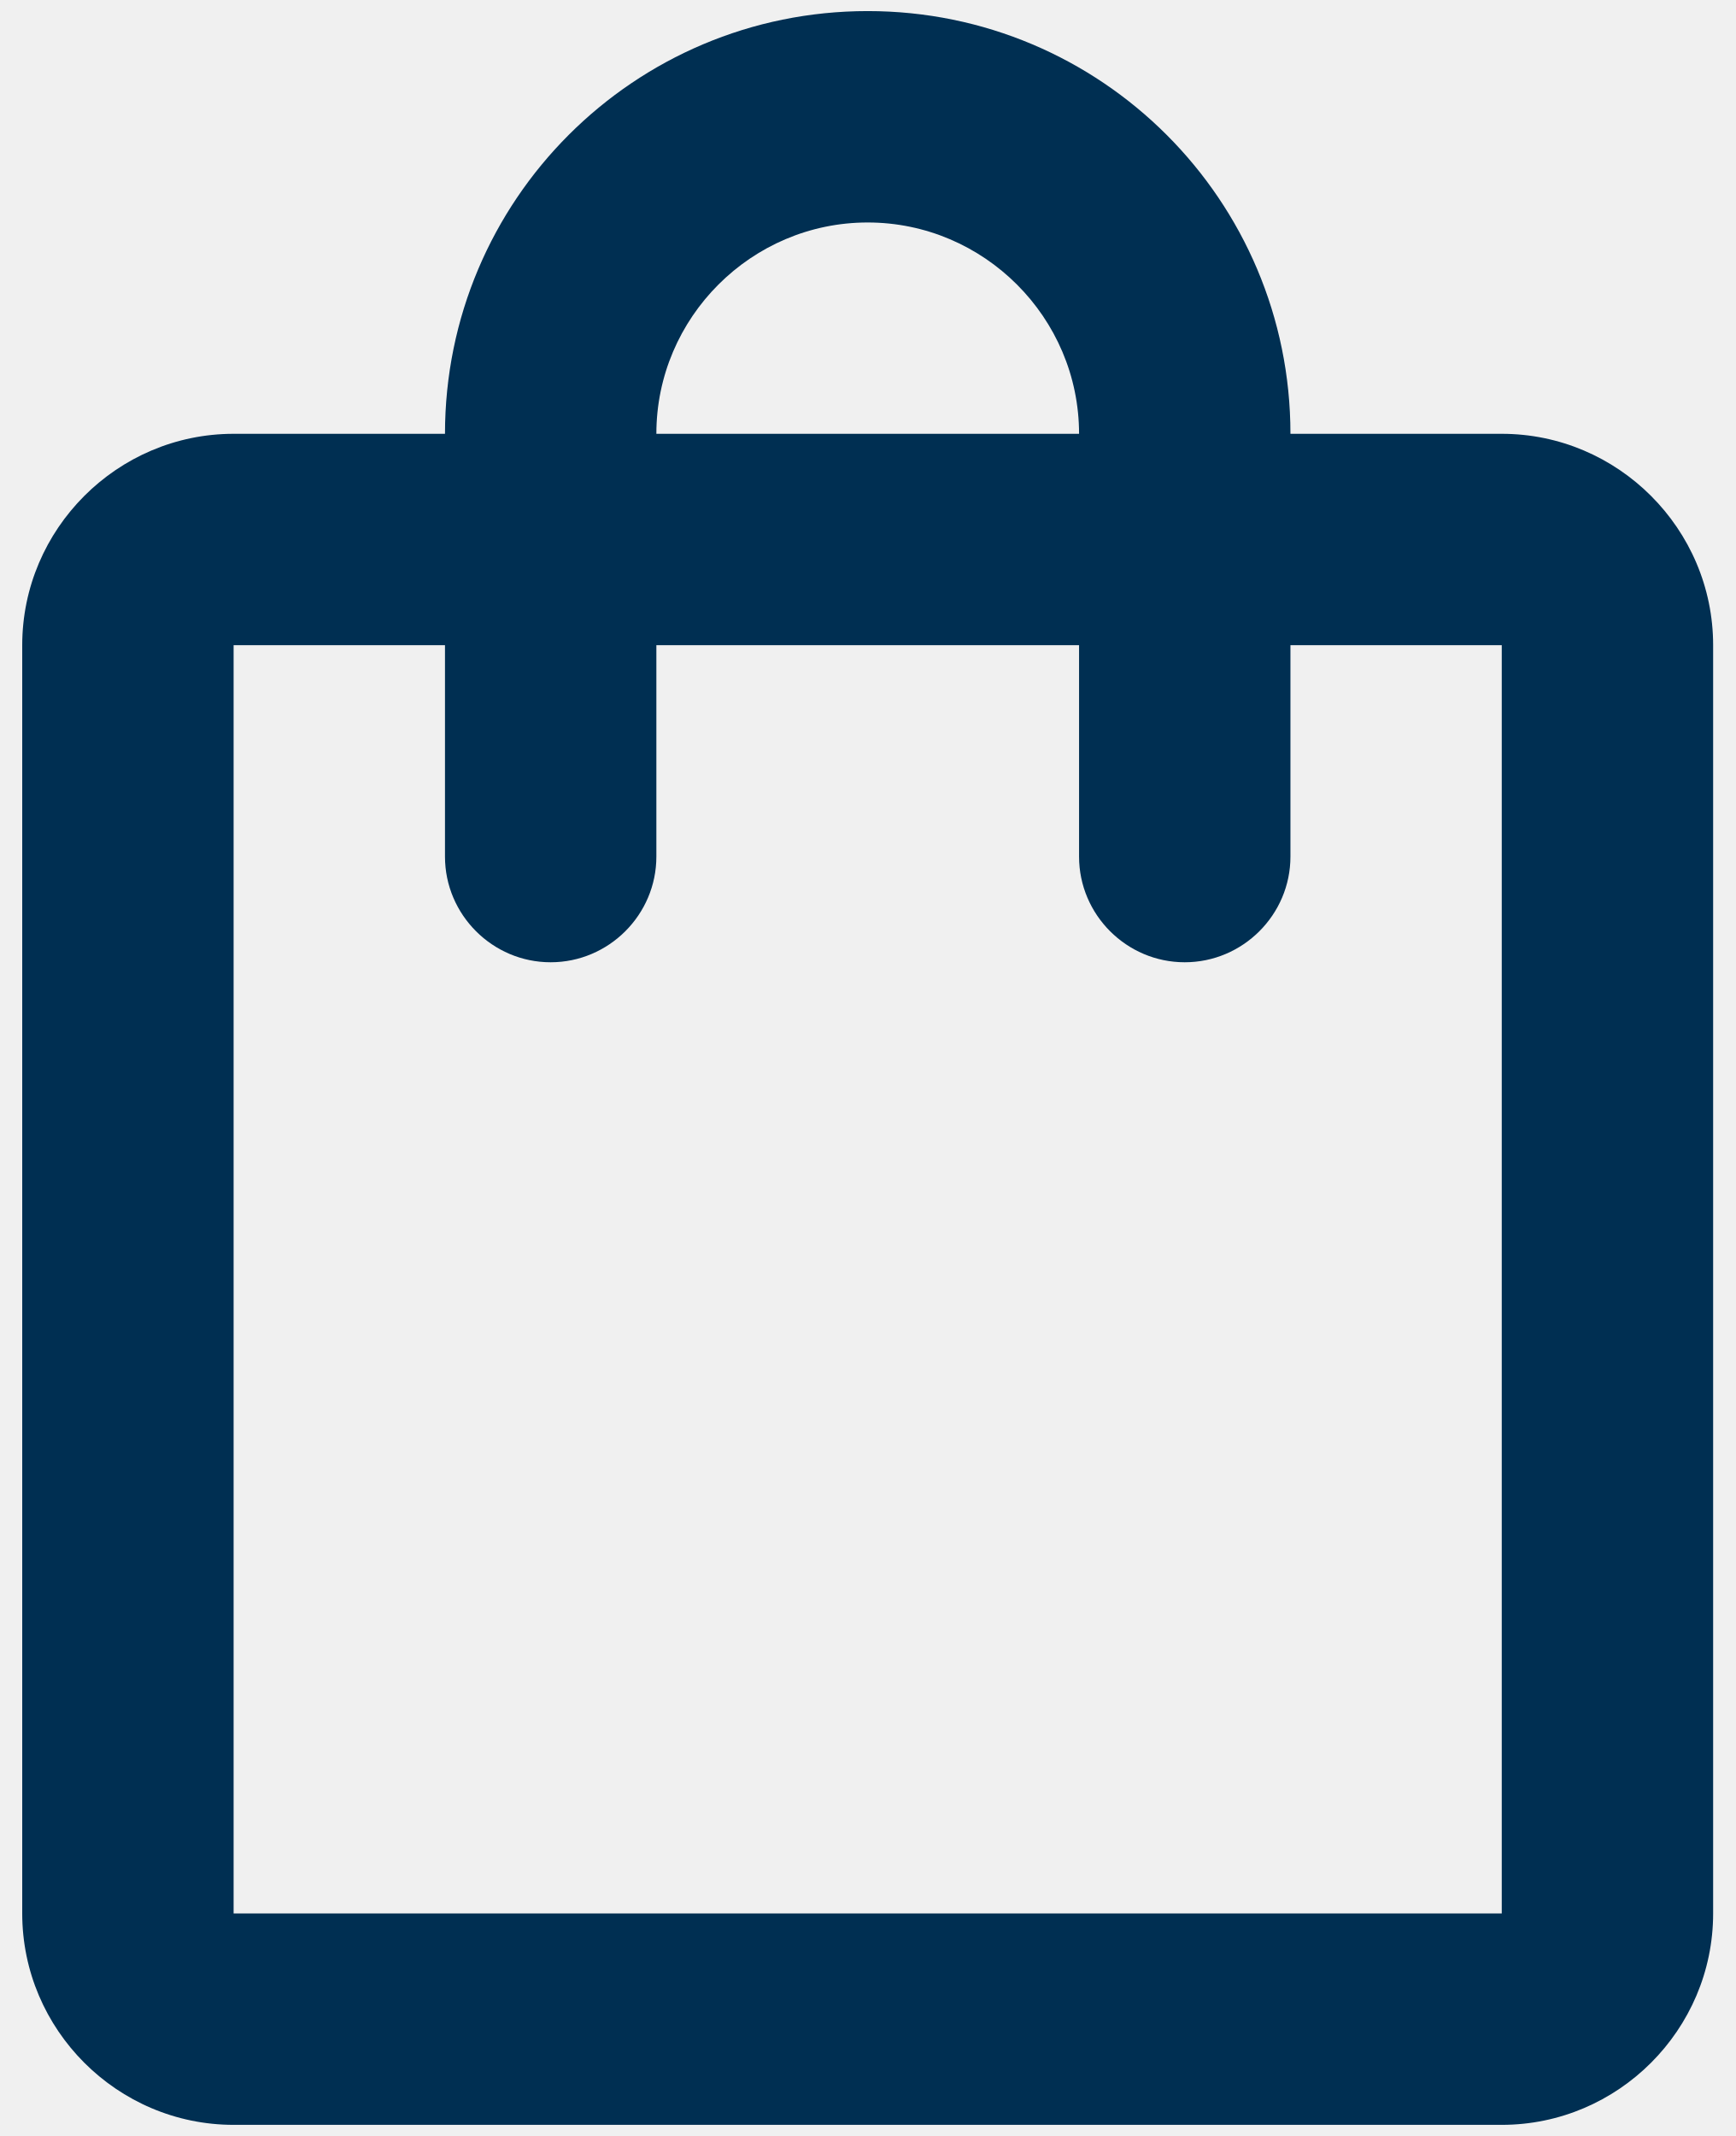
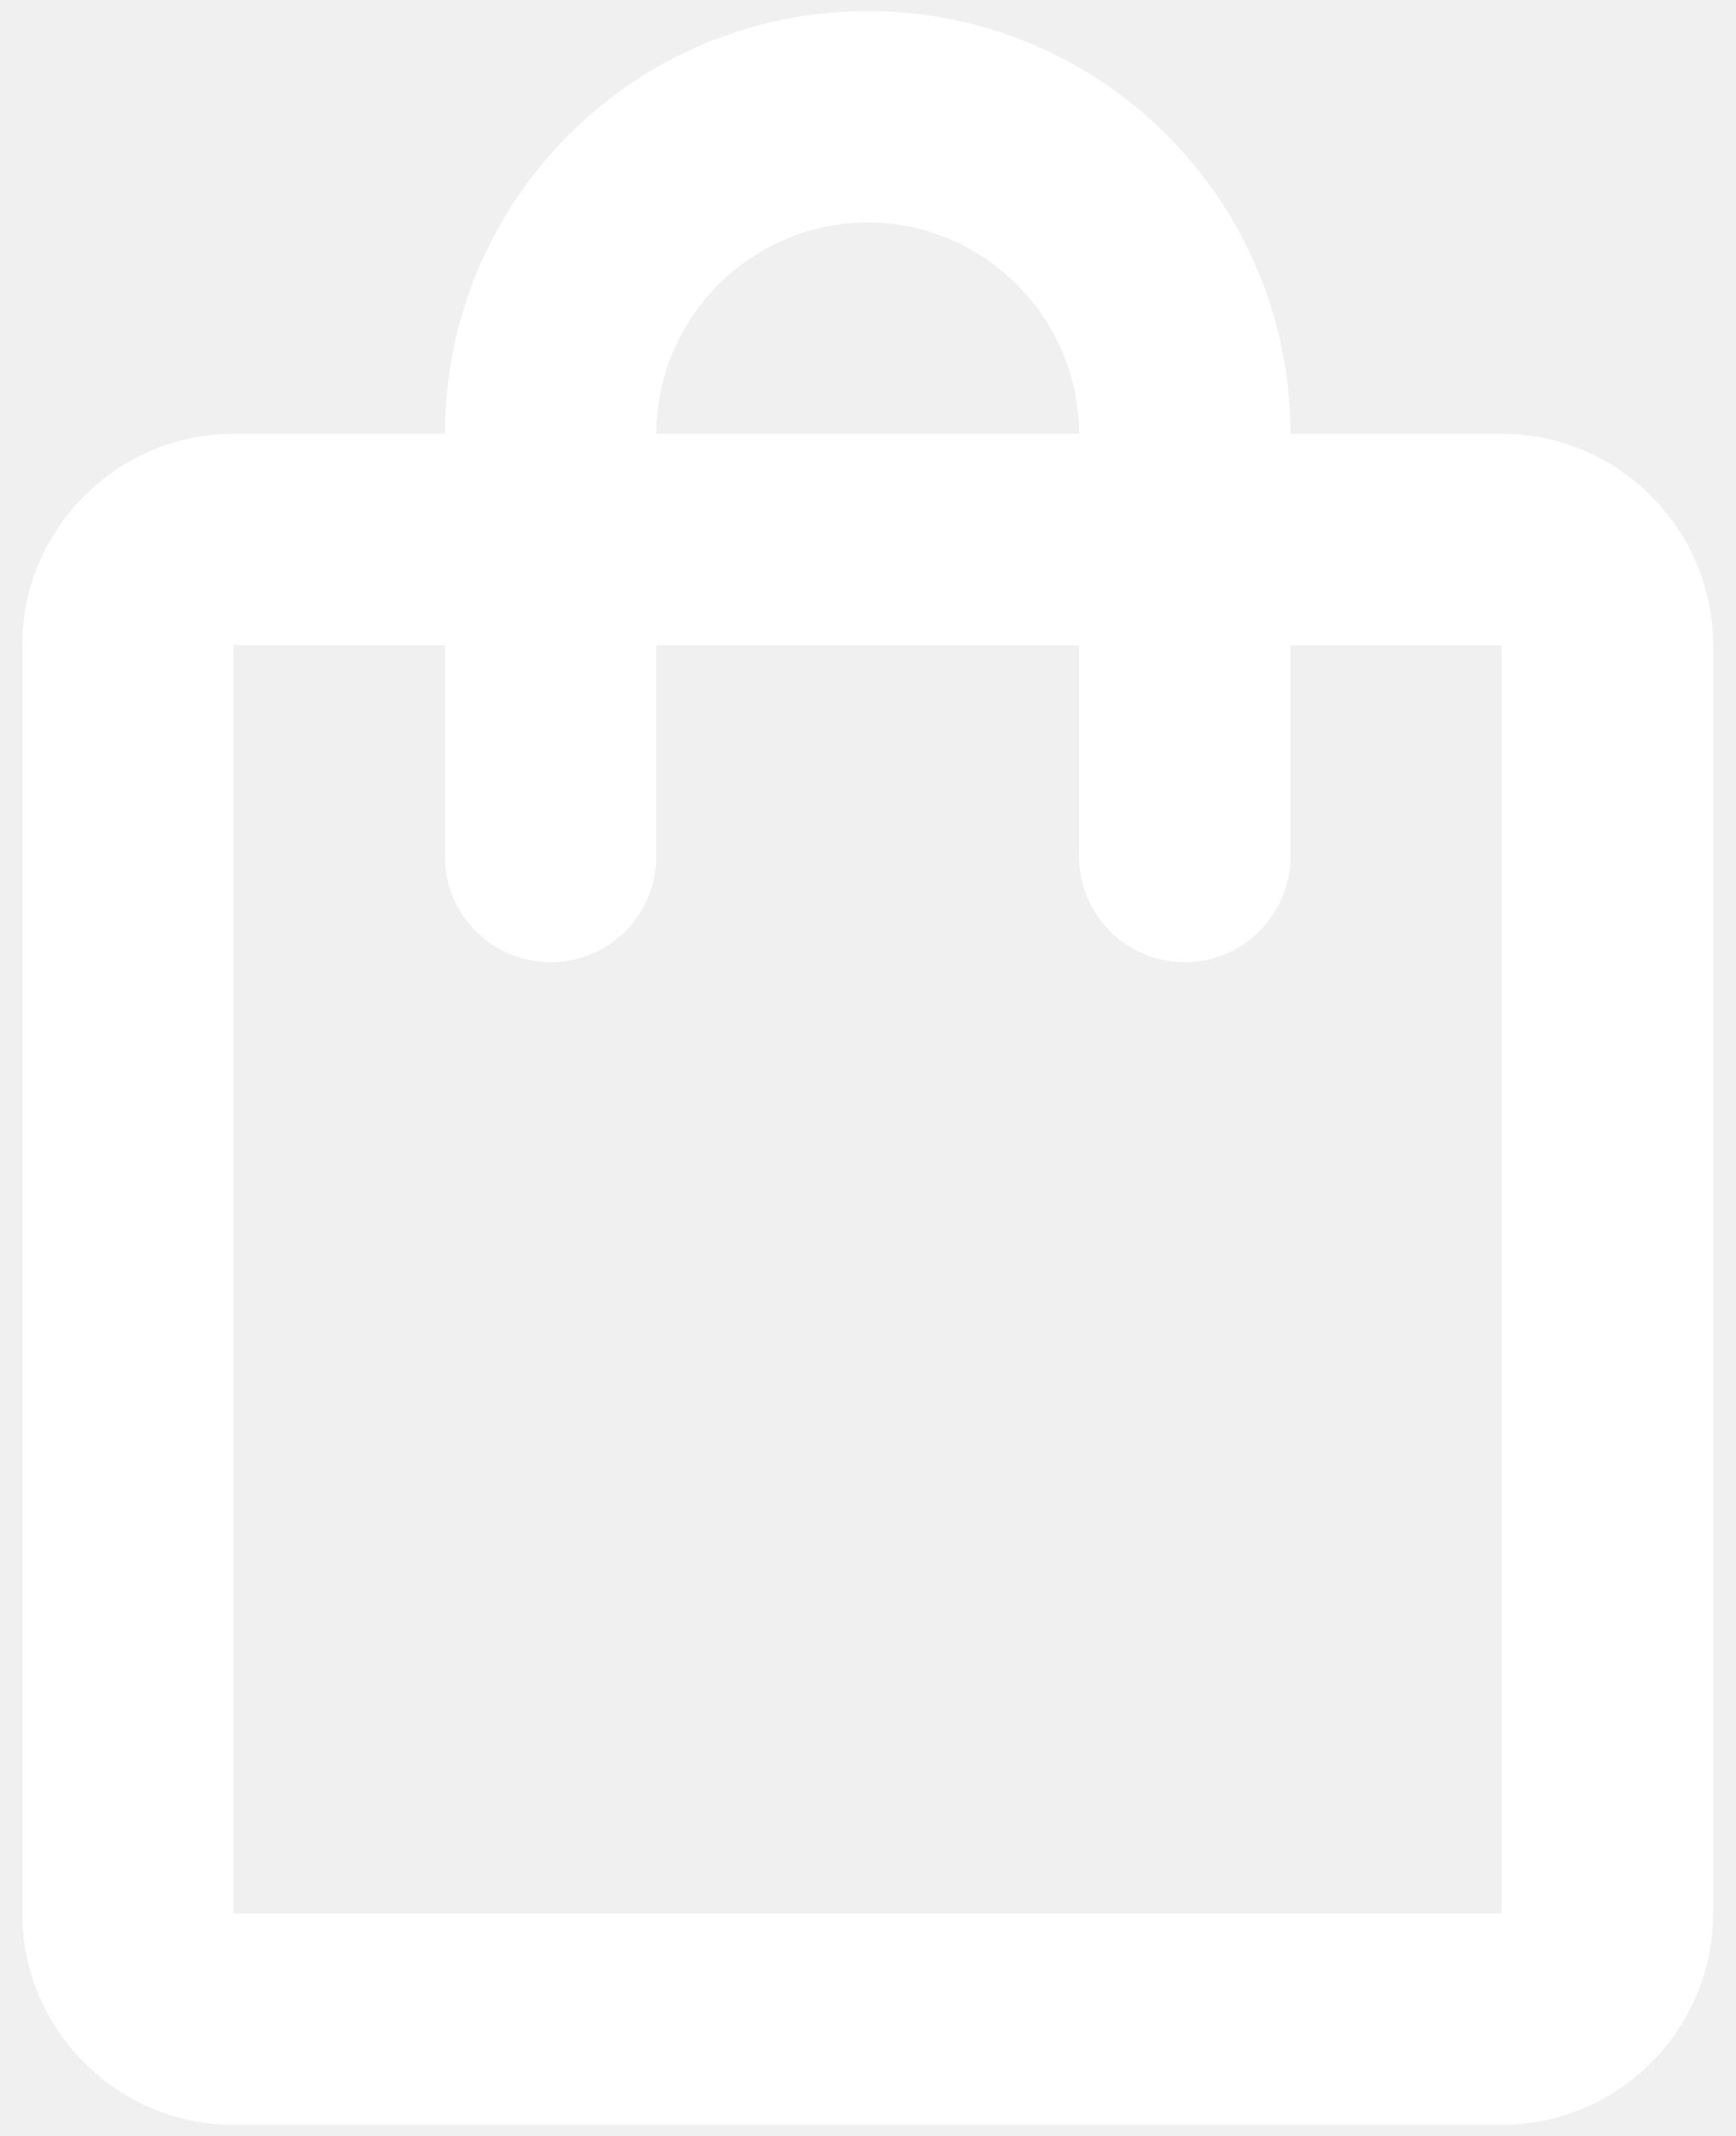
<svg xmlns="http://www.w3.org/2000/svg" width="26" height="32" viewBox="0 0 26 32" fill="none">
-   <path d="M22.5 6.499H19.334C19.334 3 16.499 0.166 13 0.166C9.501 0.166 6.667 3 6.667 6.499H3.5C1.758 6.499 0.333 7.924 0.333 9.666V28.666C0.333 30.408 1.758 31.833 3.5 31.833H22.5C24.242 31.833 25.667 30.408 25.667 28.666V9.666C25.667 7.924 24.242 6.499 22.5 6.499ZM13 3.333C14.742 3.333 16.167 4.758 16.167 6.499H9.834C9.834 4.758 11.258 3.333 13 3.333ZM22.5 28.666H3.5V9.666H6.667V12.833C6.667 13.704 7.379 14.416 8.25 14.416C9.121 14.416 9.834 13.704 9.834 12.833V9.666H16.167V12.833C16.167 13.704 16.879 14.416 17.75 14.416C18.621 14.416 19.334 13.704 19.334 12.833V9.666H22.5V28.666Z" fill="#002F52" />
+   <path d="M22.5 6.499H19.334C19.334 3 16.499 0.166 13 0.166C9.501 0.166 6.667 3 6.667 6.499H3.5C1.758 6.499 0.333 7.924 0.333 9.666V28.666C0.333 30.408 1.758 31.833 3.5 31.833H22.5C24.242 31.833 25.667 30.408 25.667 28.666V9.666C25.667 7.924 24.242 6.499 22.5 6.499ZM13 3.333C14.742 3.333 16.167 4.758 16.167 6.499H9.834C9.834 4.758 11.258 3.333 13 3.333ZM22.5 28.666H3.5V9.666H6.667V12.833C6.667 13.704 7.379 14.416 8.25 14.416C9.121 14.416 9.834 13.704 9.834 12.833V9.666H16.167V12.833C16.167 13.704 16.879 14.416 17.75 14.416C18.621 14.416 19.334 13.704 19.334 12.833V9.666H22.5V28.666Z" fill="#ffffff" />
</svg>
